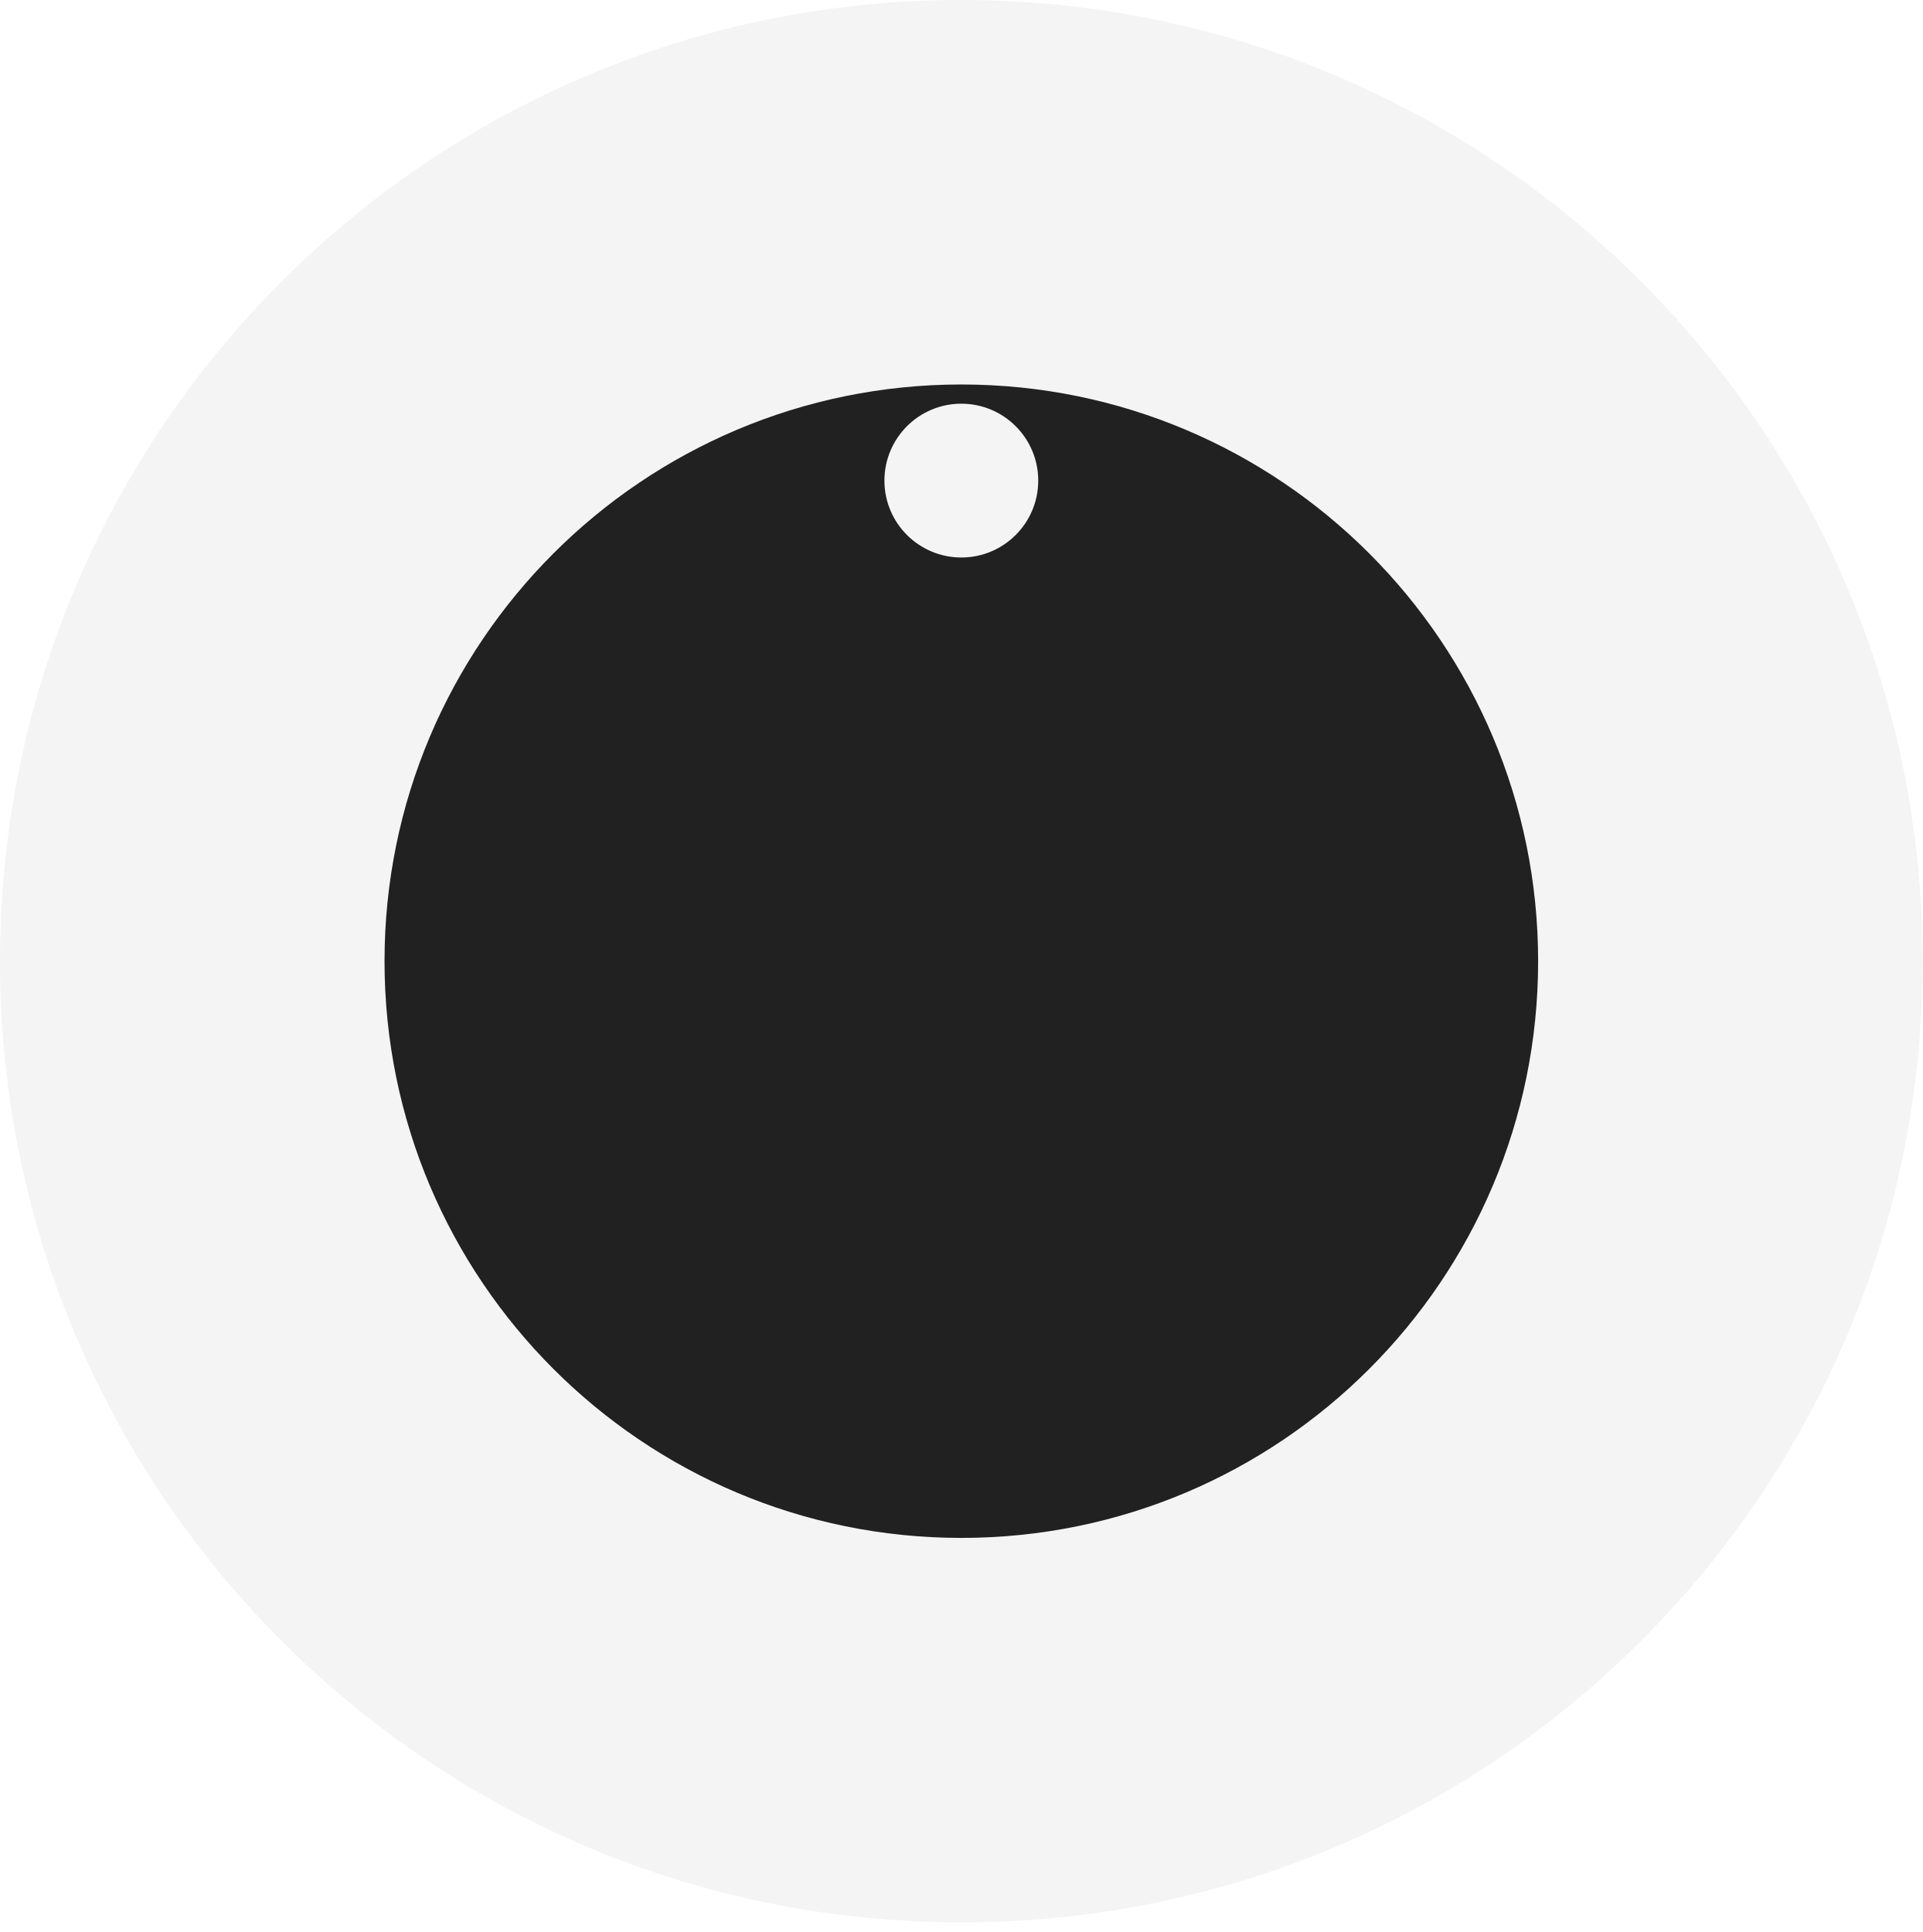
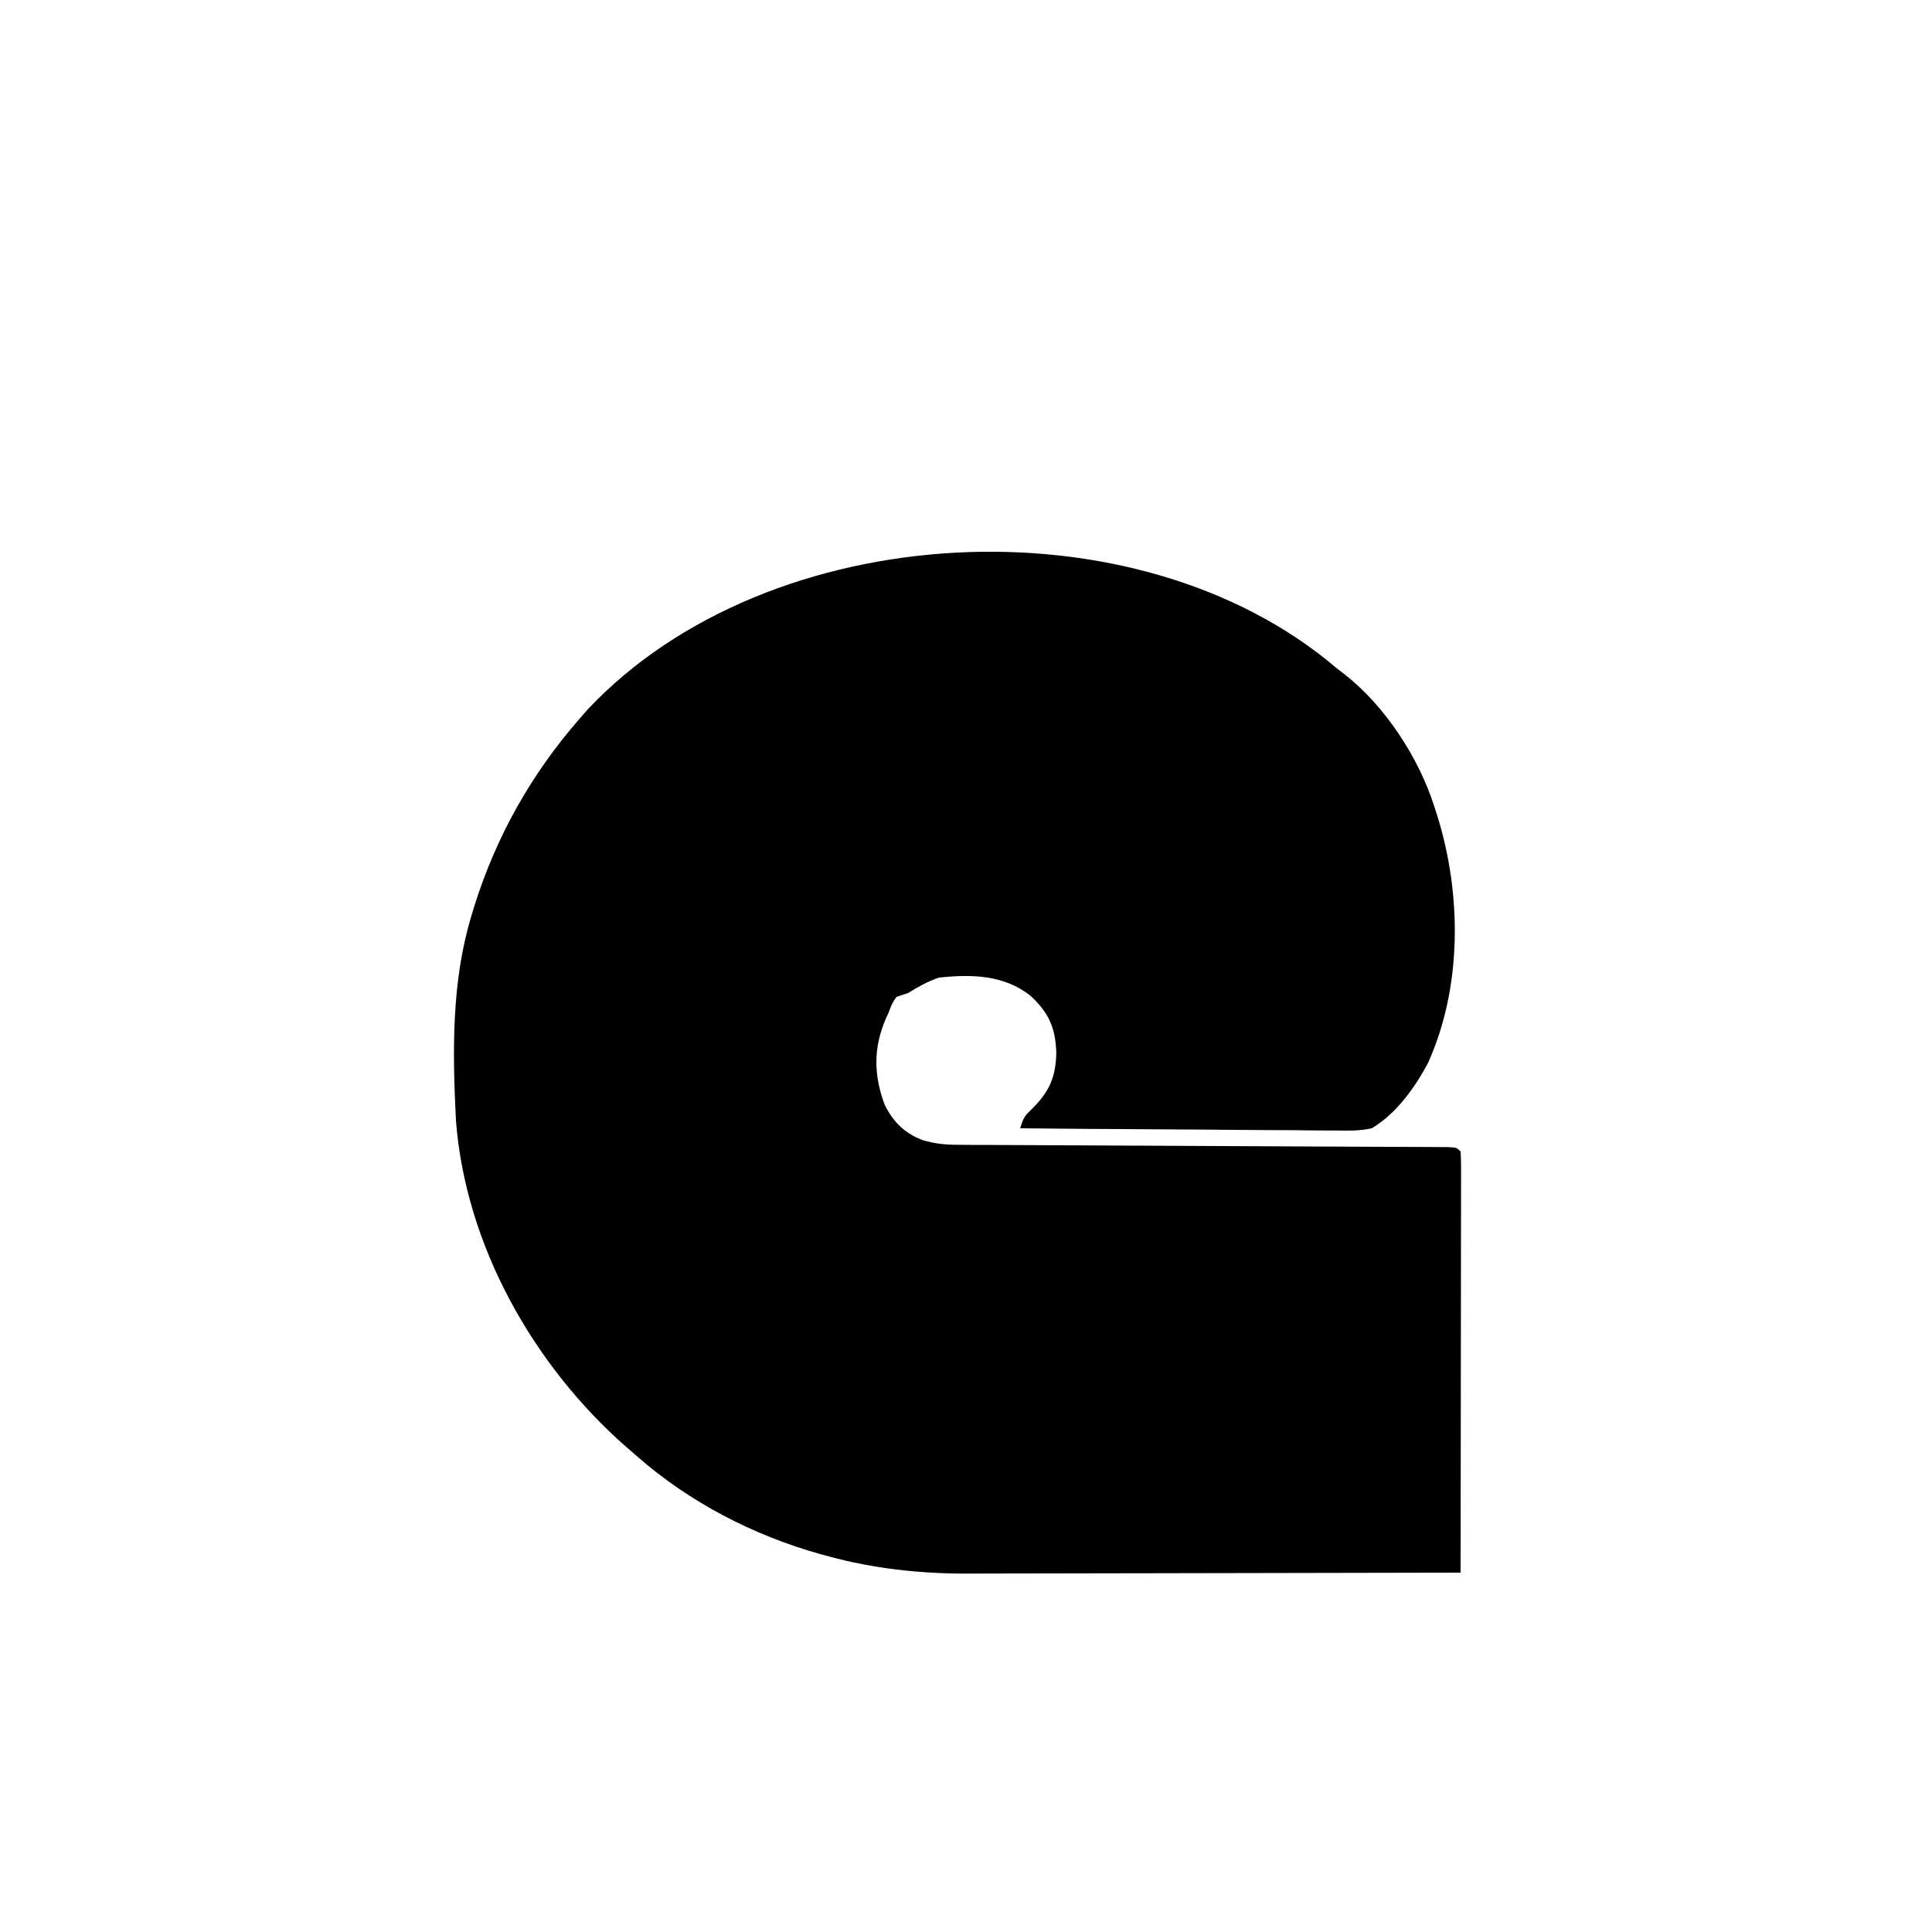
- <svg xmlns="http://www.w3.org/2000/svg" class="w-full h-auto overflow-visible flex-grow" data-eye="left" width="200" height="201" viewBox="0 0 200 201" fill="none">
-   <circle cx="100" cy="100" r="100" fill="#F4F4F4" />
-   <g class="eyes-svg__group origin-center">
-     <circle cx="100" cy="100" r="60" fill="#212121" />
-     <circle cx="100" cy="50" r="8" fill="#F4F4F4" />
-   </g>
+ <svg xmlns="http://www.w3.org/2000/svg" version="1.1" width="500" height="500">
+   <path d="M0 0 C0.599 0.455 1.199 0.91 1.816 1.379 C12.383 9.592 21.156 23.03 25.188 35.688 C25.442 36.476 25.696 37.265 25.958 38.078 C32.324 58.485 32.457 82.628 23.449 102.348 C19.984 108.69 15.322 115.255 9 119 C5.976 119.685 3.055 119.635 -0.035 119.568 C-0.923 119.568 -1.812 119.569 -2.727 119.57 C-5.649 119.566 -8.57 119.528 -11.492 119.488 C-13.524 119.479 -15.556 119.472 -17.587 119.467 C-22.924 119.448 -28.26 119.399 -33.596 119.343 C-39.046 119.292 -44.496 119.269 -49.945 119.244 C-60.631 119.191 -71.315 119.105 -82 119 C-81 116 -81 116 -78.625 113.688 C-74.27 109.229 -72.817 105.676 -72.625 99.5 C-72.844 93.019 -74.519 89.183 -79.25 84.75 C-86.175 79.262 -94.473 79.106 -103 80 C-106.013 81.036 -108.254 82.322 -111 84 C-112.485 84.495 -112.485 84.495 -114 85 C-115.119 86.646 -115.119 86.646 -116 89 C-116.26 89.57 -116.521 90.14 -116.789 90.727 C-120.005 98.271 -119.902 105.244 -117.043 112.922 C-114.803 117.385 -111.913 120.264 -107.253 122.057 C-104.039 122.989 -101.492 123.257 -98.16 123.272 C-97.017 123.281 -95.875 123.291 -94.697 123.301 C-92.839 123.302 -92.839 123.302 -90.942 123.303 C-88.968 123.316 -88.968 123.316 -86.954 123.329 C-84.101 123.347 -81.248 123.359 -78.395 123.366 C-73.887 123.378 -69.379 123.403 -64.871 123.43 C-57.746 123.472 -50.622 123.504 -43.498 123.533 C-30.722 123.584 -17.946 123.646 -5.17 123.718 C-0.684 123.743 3.802 123.763 8.287 123.778 C10.401 123.785 12.514 123.795 14.628 123.806 C17.21 123.819 19.793 123.829 22.375 123.834 C23.504 123.841 24.632 123.848 25.795 123.855 C26.782 123.859 27.769 123.863 28.785 123.867 C31 124 31 124 32 125 C32.096 126.417 32.122 127.838 32.12 129.258 C32.122 130.636 32.122 130.636 32.124 132.042 C32.121 133.057 32.117 134.073 32.114 135.119 C32.114 136.183 32.114 137.246 32.114 138.341 C32.113 141.875 32.105 145.408 32.098 148.941 C32.096 151.384 32.094 153.826 32.093 156.269 C32.09 162.711 32.08 169.154 32.069 175.597 C32.058 182.166 32.054 188.734 32.049 195.303 C32.038 208.202 32.021 221.101 32 234 C14.136 234.047 -3.729 234.082 -21.593 234.104 C-29.889 234.114 -38.185 234.128 -46.481 234.151 C-53.718 234.171 -60.956 234.184 -68.193 234.188 C-72.019 234.191 -75.846 234.197 -79.672 234.211 C-83.286 234.225 -86.9 234.229 -90.514 234.226 C-92.447 234.227 -94.38 234.238 -96.313 234.249 C-108.198 234.221 -119.942 232.932 -131.438 229.812 C-132.231 229.599 -133.025 229.385 -133.843 229.165 C-151.066 224.317 -167.535 215.797 -181 204 C-181.967 203.166 -182.934 202.332 -183.93 201.473 C-208.017 180.315 -225.508 149.304 -228 117 C-228.888 99.194 -229.2 81.215 -224 64 C-223.646 62.823 -223.646 62.823 -223.285 61.623 C-217.61 43.491 -208.494 27.289 -196 13 C-194.944 11.792 -194.944 11.792 -193.867 10.559 C-147.067 -39.177 -51.736 -44.252 0 0 Z " fill="#000000" transform="translate(346,173)" />
</svg>
